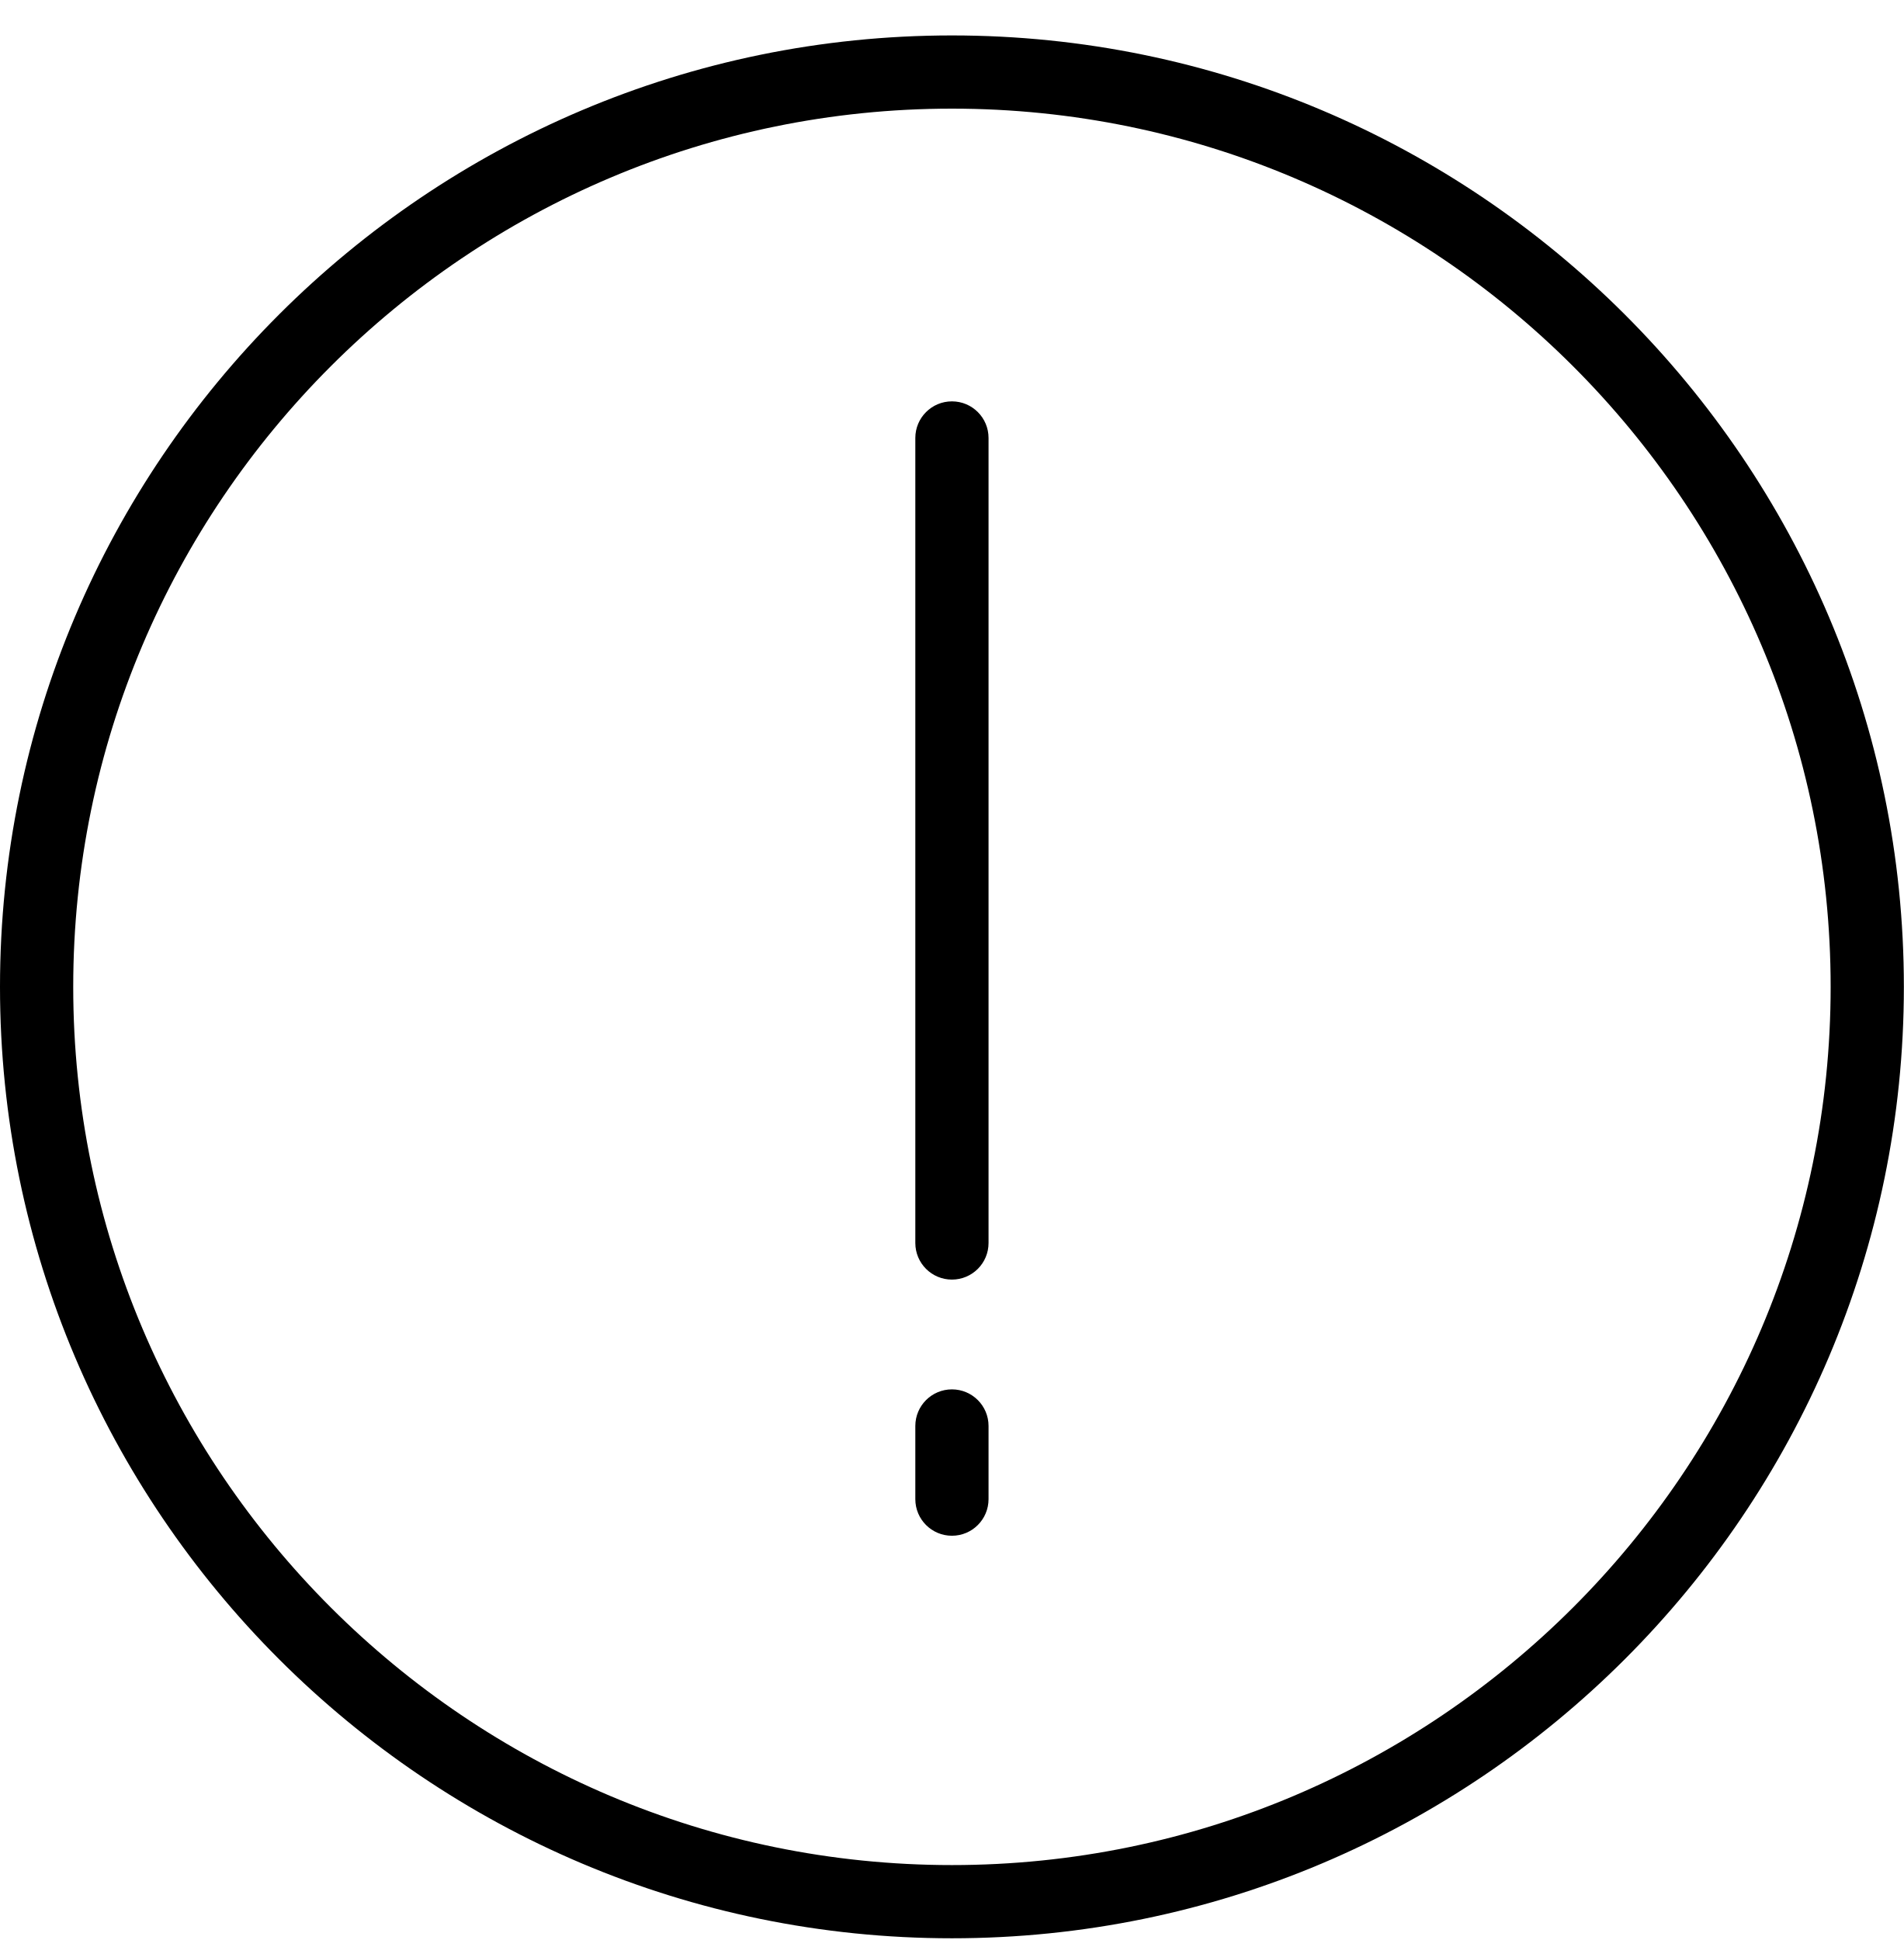
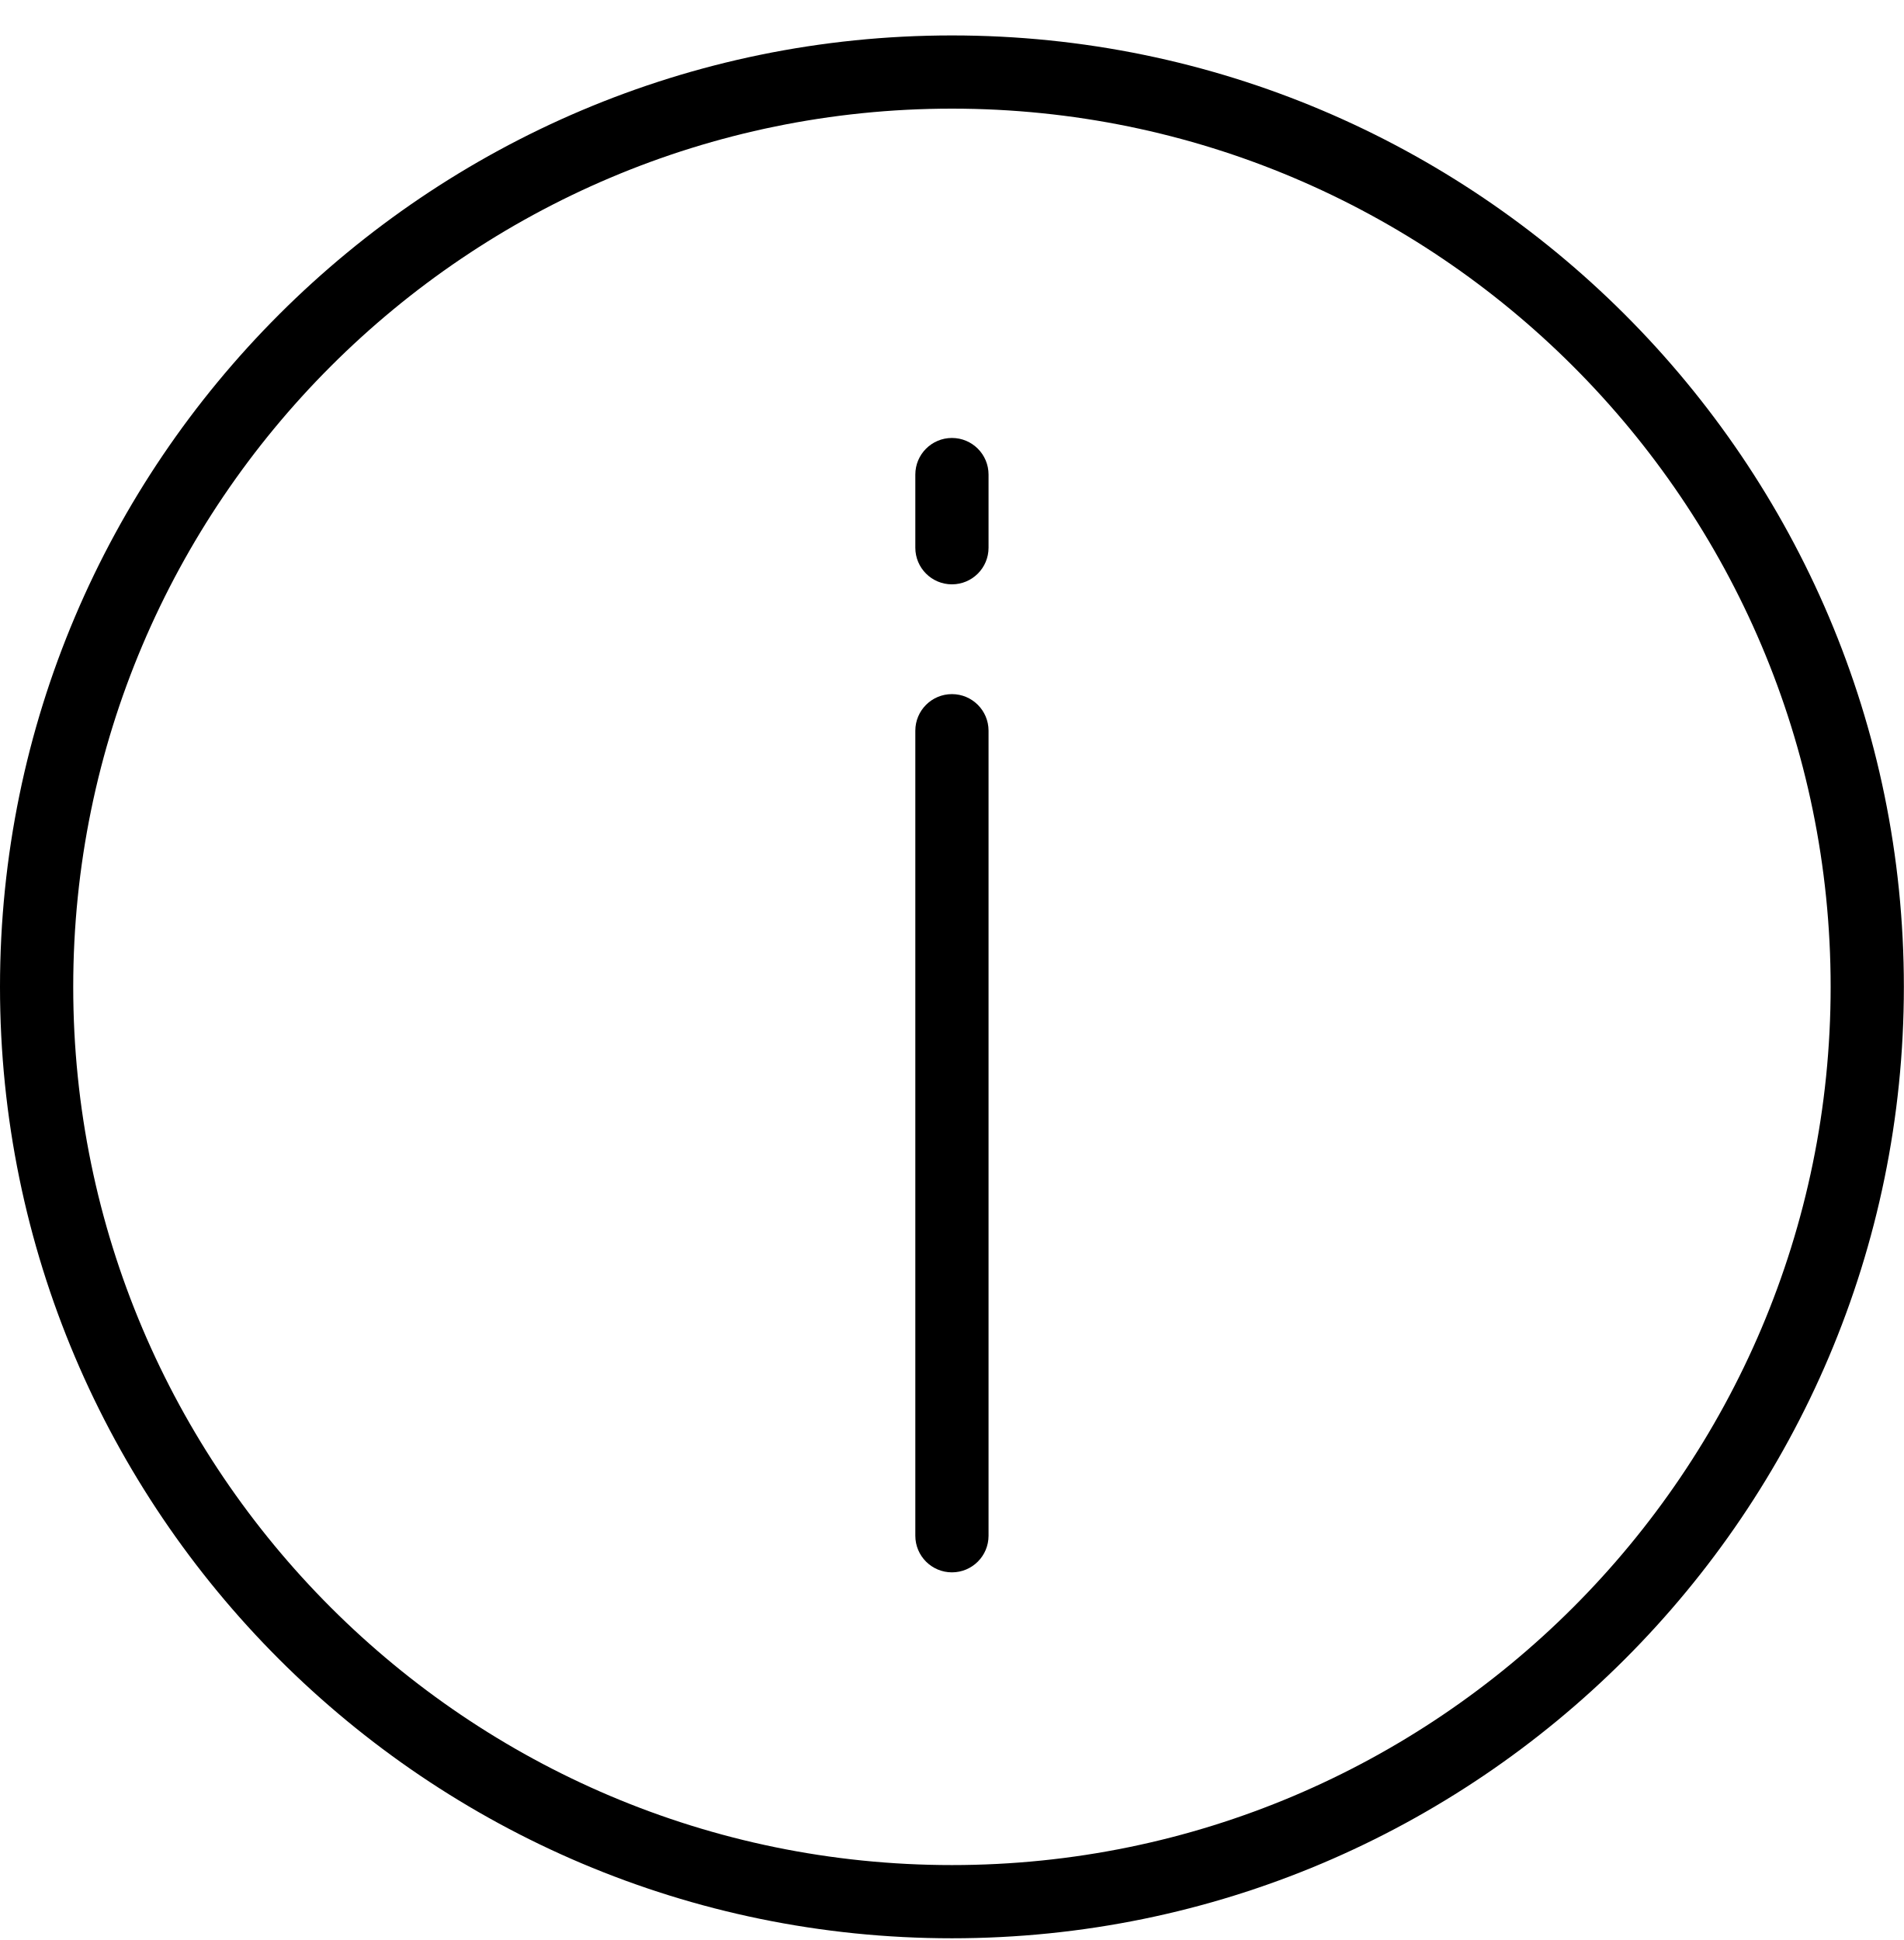
<svg xmlns="http://www.w3.org/2000/svg" width="52" height="53" viewBox="0 0 52 53" fill="none">
-   <path d="M26 0.968C11.664 0.968 3.05176e-05 12.628 3.05176e-05 26.96C3.05176e-05 41.293 11.664 52.953 26 52.953C40.336 52.953 52 41.293 52 26.96C52 12.628 40.336 0.968 26 0.968ZM26 50.953C12.767 50.953 2 40.19 2 26.96C2 13.732 12.767 2.968 26 2.968C39.233 2.968 50 13.732 50 26.96C50 40.19 39.233 50.953 26 50.953Z" fill="black" />
-   <path d="M26 10.965C25.448 10.965 25 11.412 25 11.965V33.958C25 34.511 25.448 34.958 26 34.958C26.552 34.958 27 34.511 27 33.958V11.965C27 11.412 26.552 10.965 26 10.965Z" fill="black" />
-   <path d="M26 37.957C25.448 37.957 25 38.404 25 38.957V40.956C25 41.509 25.448 41.956 26 41.956C26.552 41.956 27 41.509 27 40.956V38.957C27 38.404 26.552 37.957 26 37.957Z" fill="black" />
+   <path d="M26 52.953C40.336 52.953 52 41.293 52 26.96C52 12.628 40.336 0.968 26 0.968C11.664 0.968 -3.52532e-06 12.628 -2.27231e-06 26.96C-1.01931e-06 41.293 11.664 52.953 26 52.953ZM26 2.968C39.233 2.968 50 13.732 50 26.96C50 40.19 39.233 50.953 26 50.953C12.767 50.953 2 40.19 2 26.96C2 13.732 12.767 2.968 26 2.968Z" fill="black" />
+   <path d="M26 42.956C26.552 42.956 27 42.509 27 41.956L27 19.963C27 19.41 26.552 18.963 26 18.963C25.448 18.963 25 19.41 25 19.963L25 41.956C25 42.509 25.448 42.956 26 42.956Z" fill="black" />
+   <path d="M26 15.964C26.552 15.964 27 15.517 27 14.964L27 12.965C27 12.412 26.552 11.965 26 11.965C25.448 11.965 25 12.412 25 12.965L25 14.964C25 15.517 25.448 15.964 26 15.964Z" fill="black" />
</svg>
